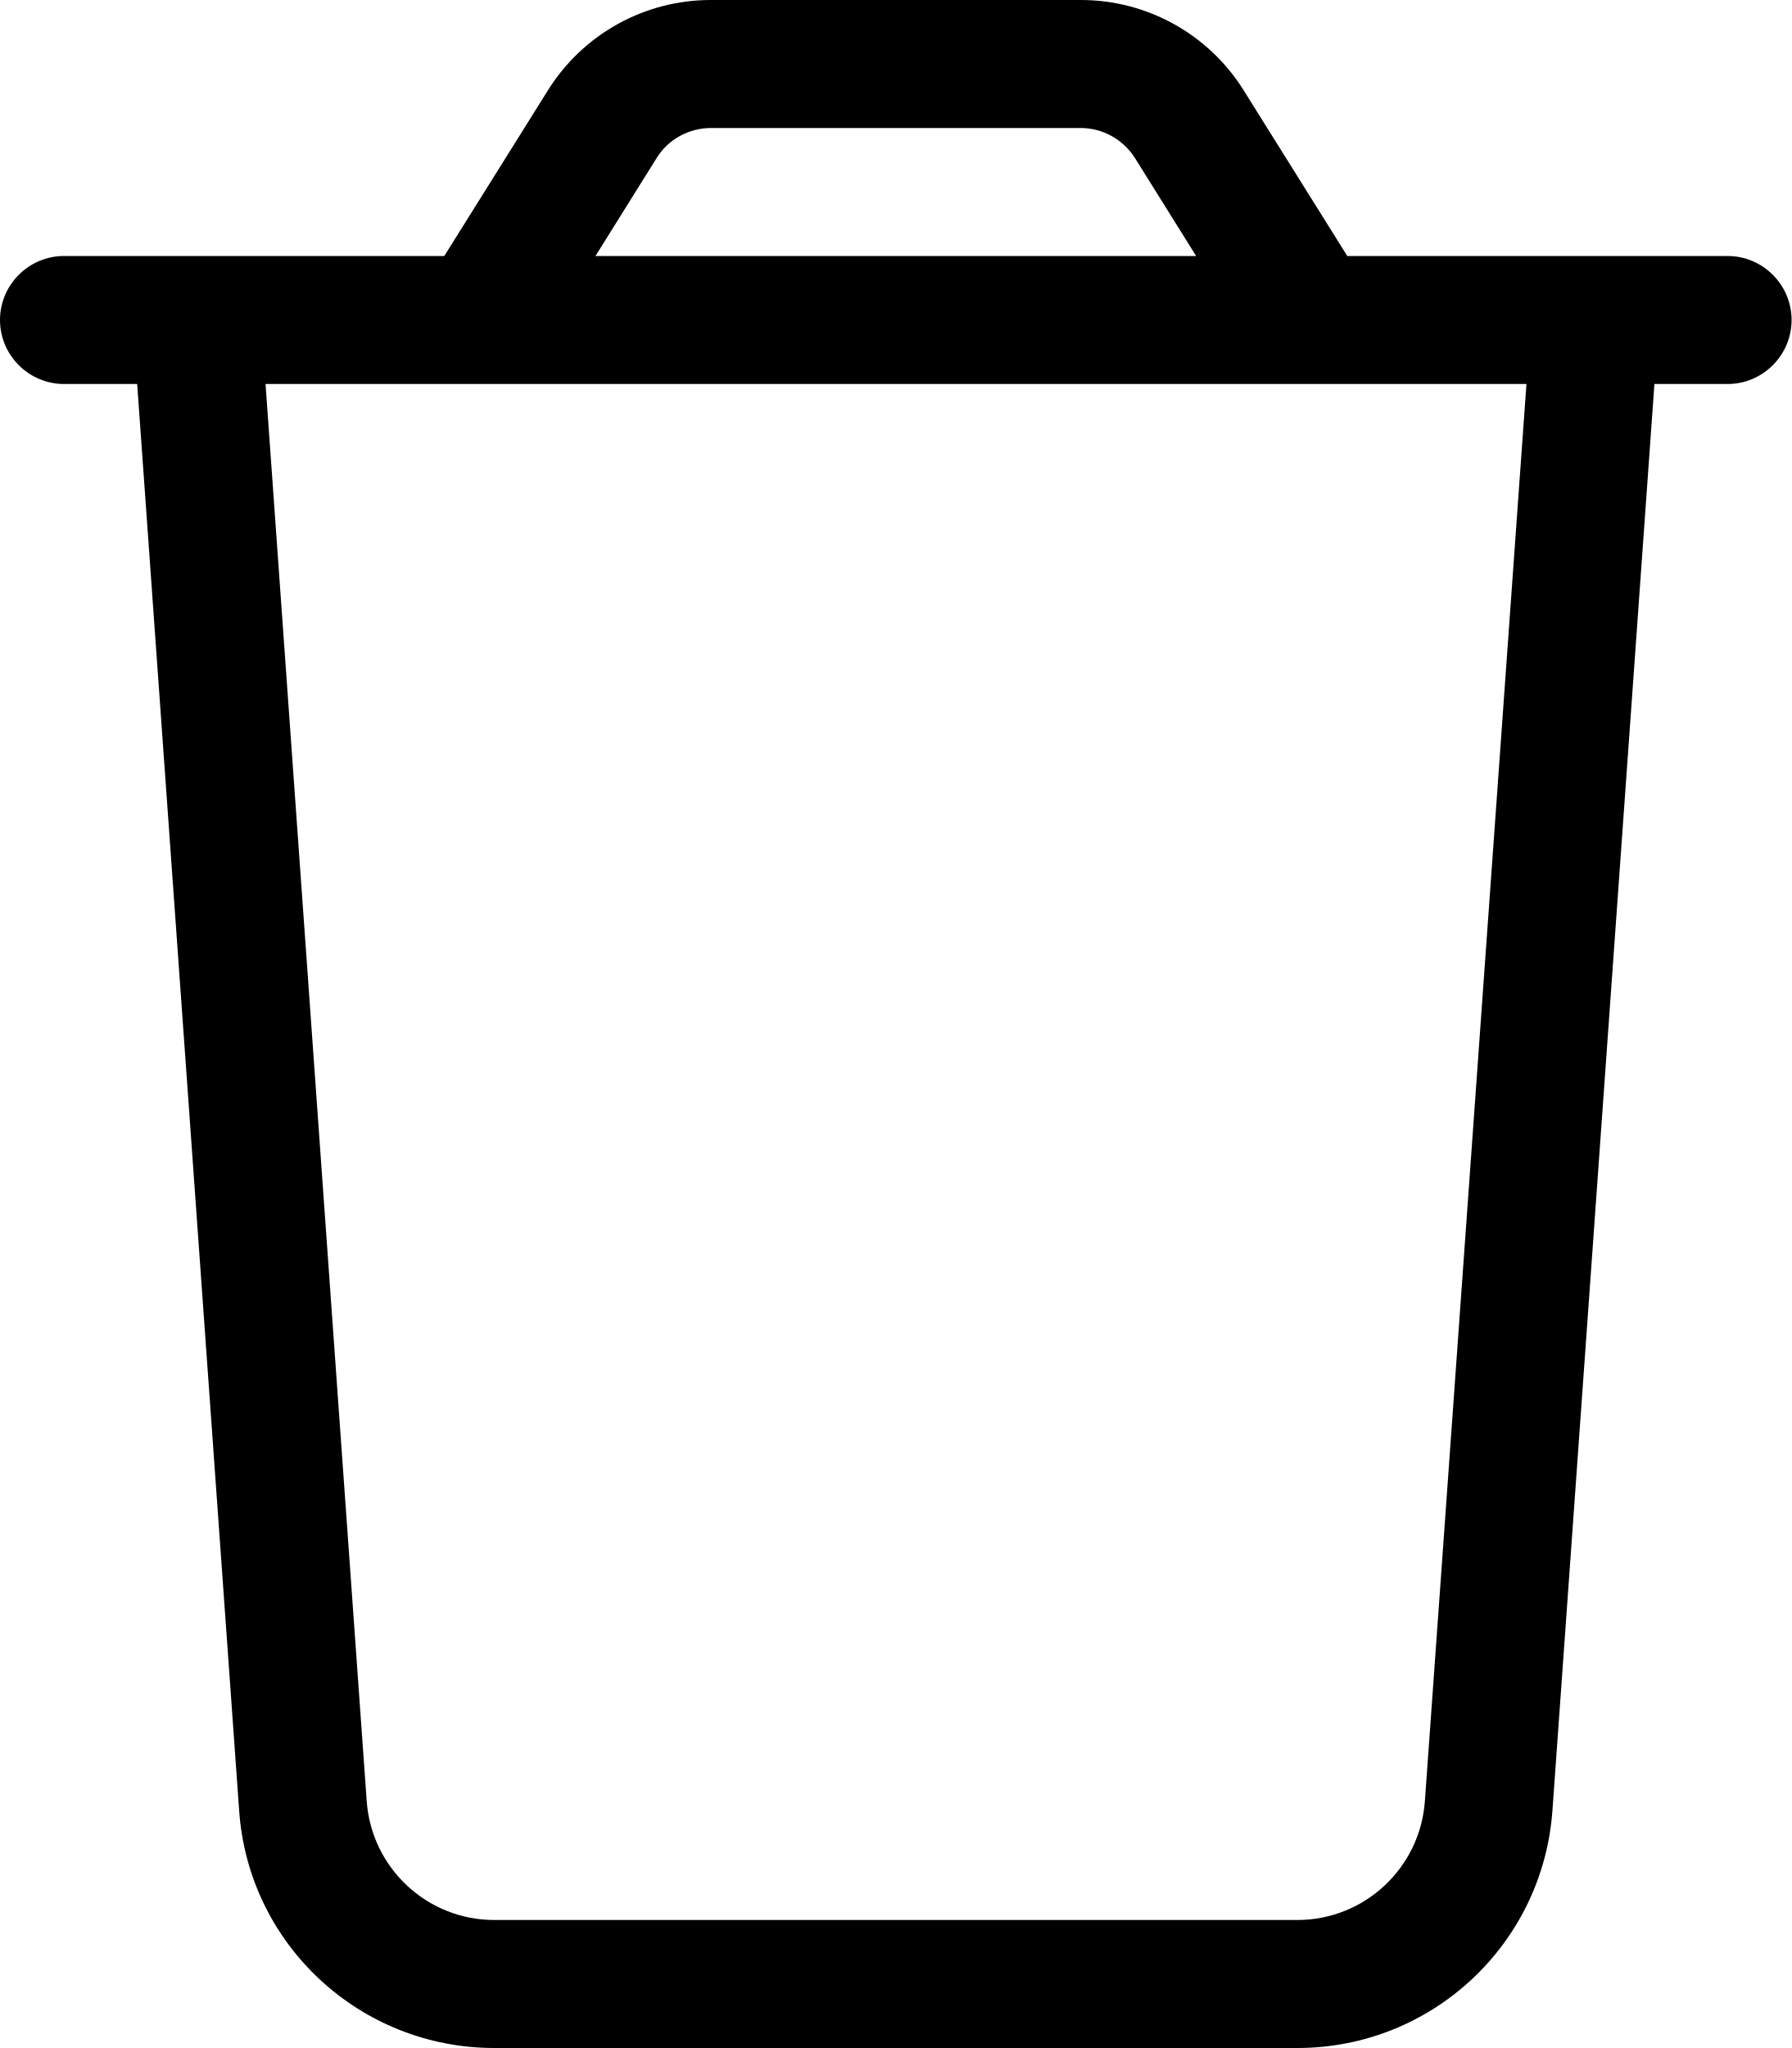
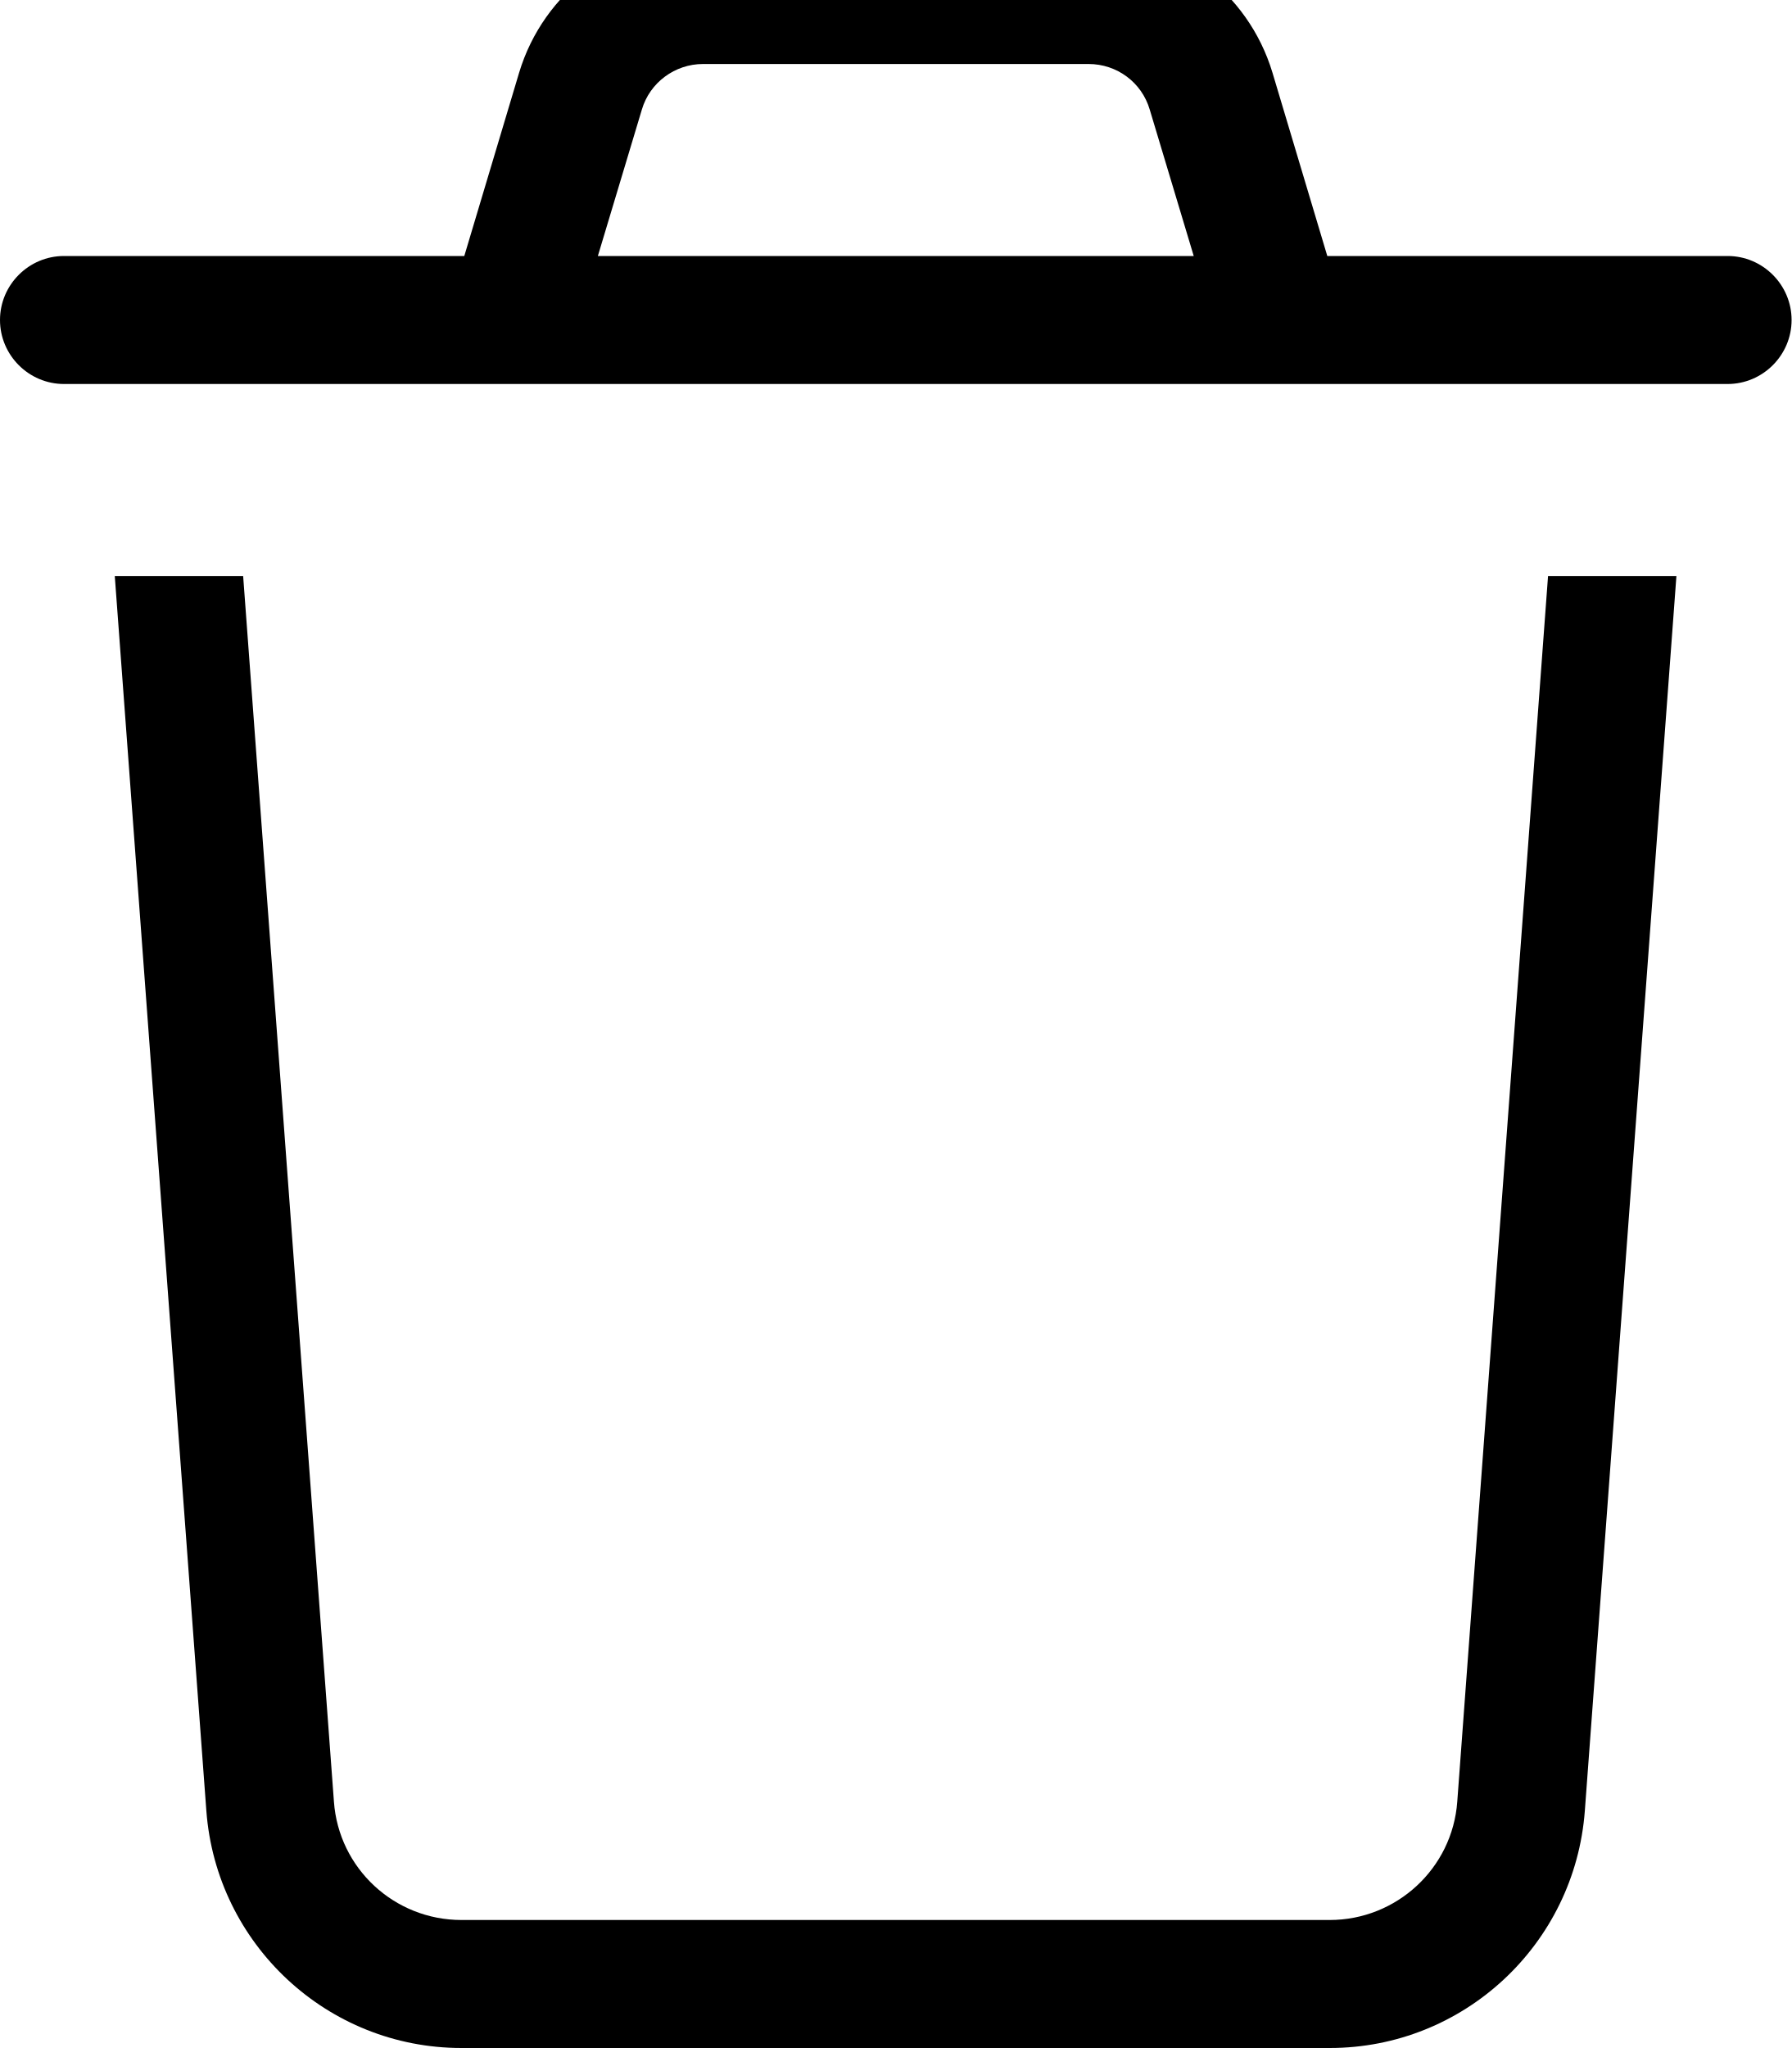
<svg xmlns="http://www.w3.org/2000/svg" viewBox="0 0 448 512">
-   <path d="M177.7 32h92.5c5.5 0 10.6 2.8 13.6 7.5L299.1 64H148.9l15.3-24.5c2.9-4.7 8.1-7.5 13.6-7.5zM336.9 64L311 22.6C302.2 8.5 286.8 0 270.3 0H177.7C161.2 0 145.8 8.5 137 22.6L111.1 64H64.1 32 16C7.2 64 0 71.2 0 80s7.2 16 16 16H34.3L59.8 452.6C62.1 486.1 90 512 123.6 512H324.4c33.6 0 61.4-25.9 63.8-59.4L413.7 96H432c8.8 0 16-7.2 16-16s-7.2-16-16-16H416 383.9 336.9zm44.8 32L356.3 450.3C355.1 467 341.2 480 324.4 480H123.6c-16.8 0-30.7-13-31.9-29.7L66.4 96H381.6z" />
+   <path fill="currentColor" d="M160.5 27.4c2-6.8 8.3-11.4 15.3-11.4l96.4 0c7.1 0 13.3 4.6 15.3 11.4l11 36.6-149 0 11-36.6zM116.1 64L16 64C7.2 64 0 71.2 0 80S7.2 96 16 96l416 0c8.8 0 16-7.2 16-16s-7.2-16-16-16l-100.1 0-13.7-45.8C312.1-2.1 293.4-16 272.2-16l-96.4 0c-21.2 0-39.9 13.9-46 34.2L116.1 64zM28.7 144L51.6 452.7c2.5 33.4 30.3 59.3 63.8 59.3l217.1 0c33.5 0 61.3-25.9 63.8-59.3l22.9-308.7-32.1 0-22.7 306.4c-1.2 16.7-15.2 29.6-31.9 29.6l-217.1 0c-16.8 0-30.7-12.9-31.9-29.6L60.8 144 28.7 144z" />
</svg>
